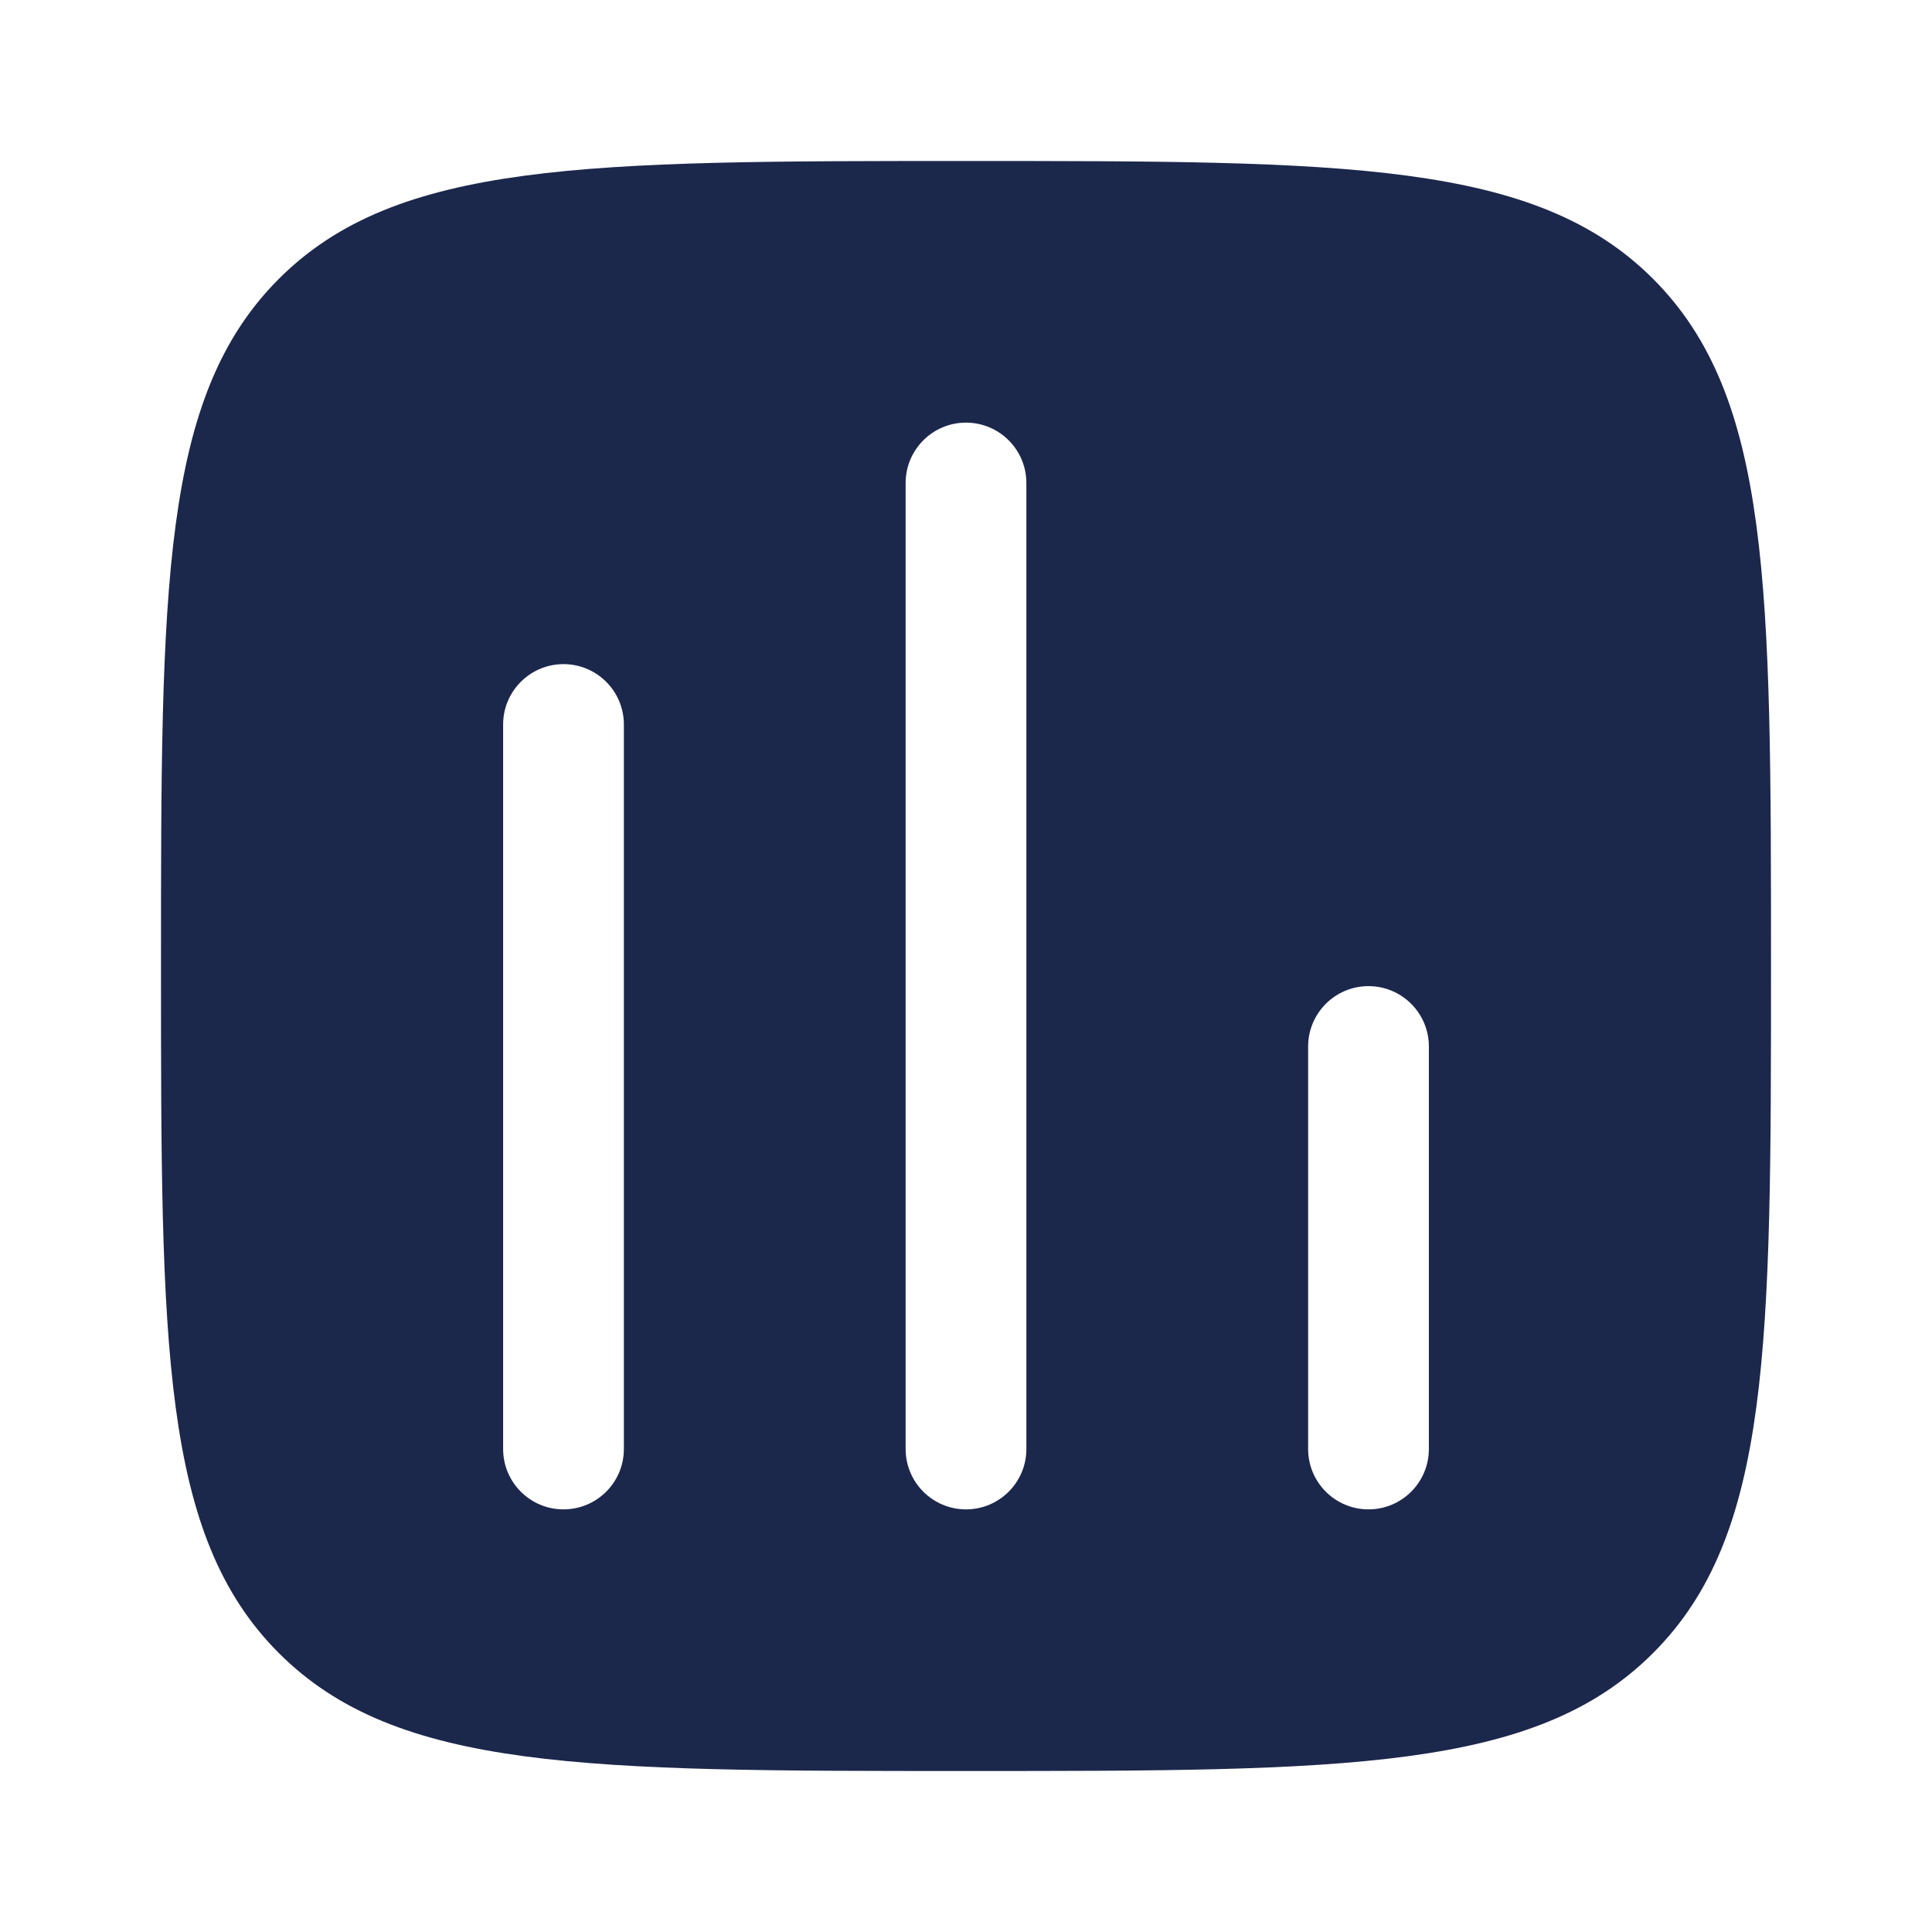
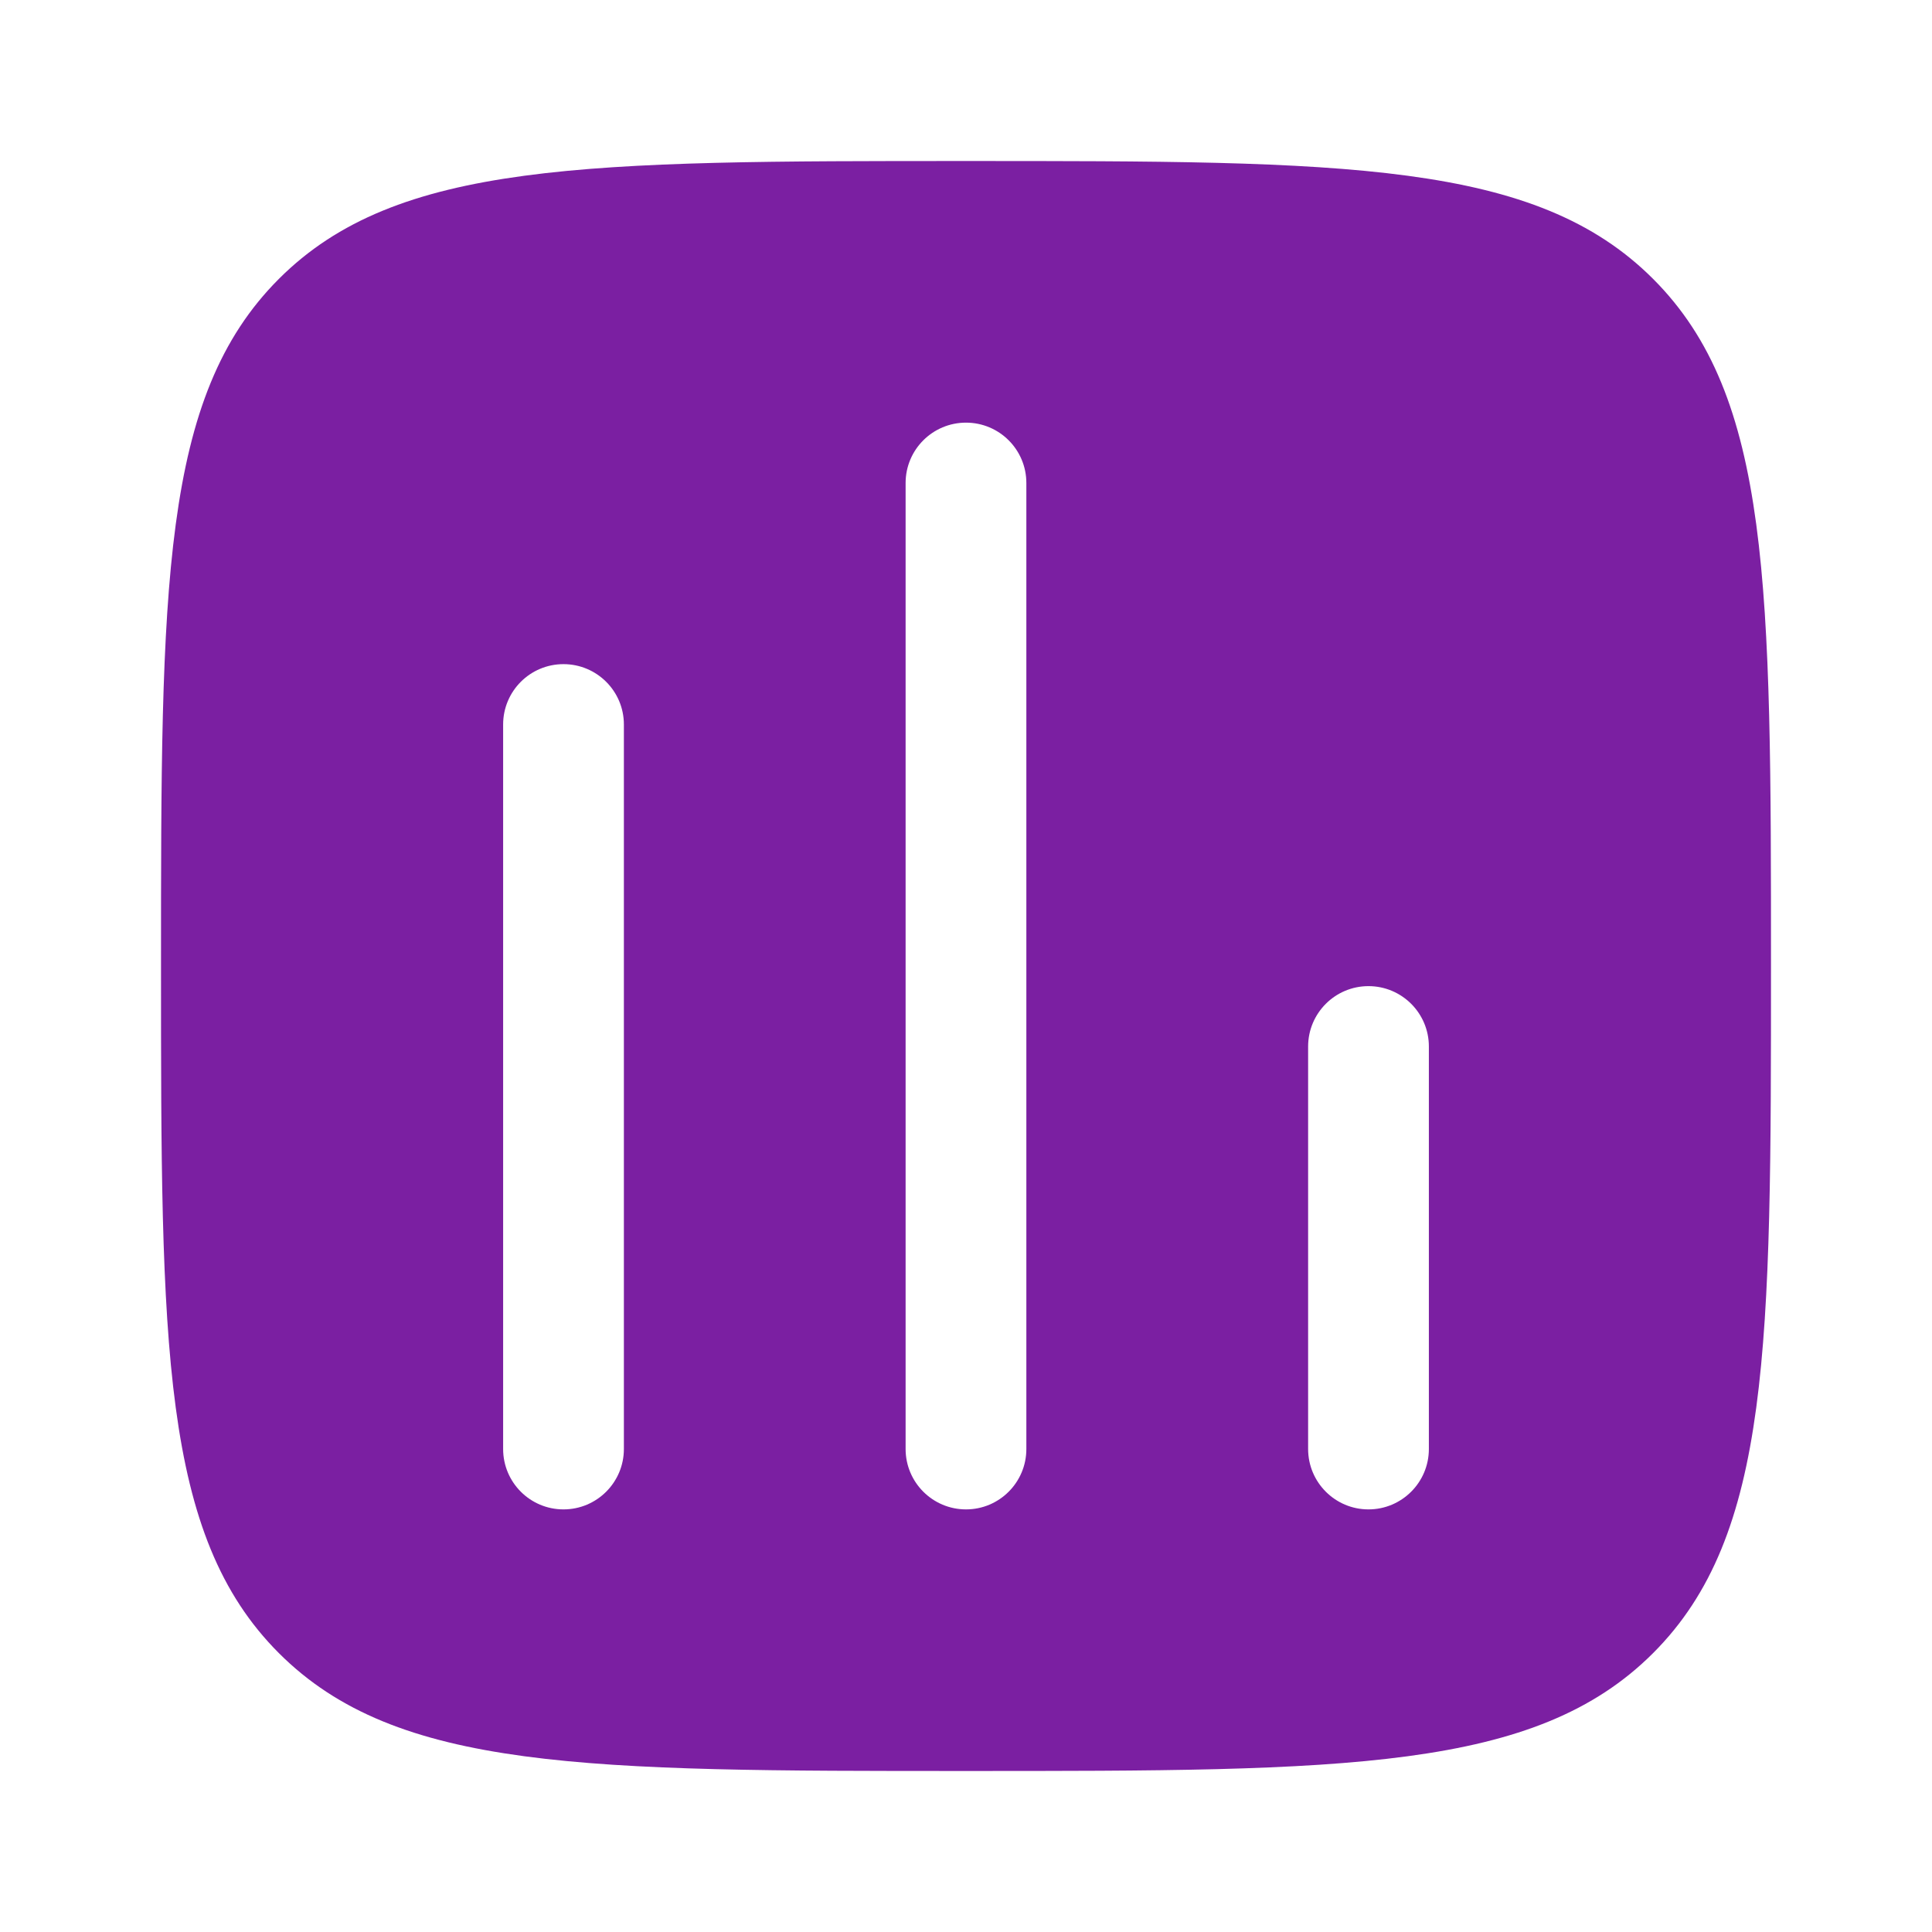
- <svg xmlns="http://www.w3.org/2000/svg" width="800px" height="800px" viewBox="0 0 24 24" fill="none">
-   <path fill-rule="evenodd" clip-rule="evenodd" d="M3.464 3.464C2 4.929 2 7.286 2 12C2 16.714 2 19.071 3.464 20.535C4.929 22 7.286 22 12 22C16.714 22 19.071 22 20.535 20.535C22 19.071 22 16.714 22 12C22 7.286 22 4.929 20.535 3.464C19.071 2 16.714 2 12 2C7.286 2 4.929 2 3.464 3.464ZM17 12.25C17.414 12.25 17.75 12.586 17.75 13V18C17.75 18.414 17.414 18.75 17 18.75C16.586 18.75 16.25 18.414 16.25 18V13C16.25 12.586 16.586 12.25 17 12.25ZM12.75 6C12.75 5.586 12.414 5.25 12 5.25C11.586 5.25 11.25 5.586 11.25 6V18C11.25 18.414 11.586 18.75 12 18.75C12.414 18.75 12.75 18.414 12.75 18V6ZM7 8.25C7.414 8.25 7.75 8.586 7.75 9V18C7.75 18.414 7.414 18.75 7 18.75C6.586 18.75 6.25 18.414 6.25 18V9C6.25 8.586 6.586 8.25 7 8.25Z" fill="#1C274C" />
+ <svg xmlns="http://www.w3.org/2000/svg" width="50" height="50" viewBox="0 0 50 50" fill="none">
+   <path fill-rule="evenodd" clip-rule="evenodd" d="M7.217 7.218C4.167 10.269 4.167 15.179 4.167 25C4.167 34.821 4.167 39.731 7.217 42.782C10.268 45.833 15.179 45.833 25 45.833C34.821 45.833 39.731 45.833 42.782 42.782C45.833 39.731 45.833 34.821 45.833 25C45.833 15.179 45.833 10.269 42.782 7.218C39.731 4.167 34.821 4.167 25 4.167C15.179 4.167 10.268 4.167 7.217 7.218ZM35.416 25.521C36.279 25.521 36.979 26.221 36.979 27.083V37.5C36.979 38.363 36.279 39.063 35.416 39.063C34.554 39.063 33.854 38.363 33.854 37.5V27.083C33.854 26.221 34.554 25.521 35.416 25.521ZM26.562 12.5C26.562 11.637 25.863 10.938 25 10.938C24.137 10.938 23.437 11.637 23.437 12.5V37.5C23.437 38.363 24.137 39.063 25 39.063C25.863 39.063 26.562 38.363 26.562 37.5V12.5ZM14.583 17.188C15.446 17.188 16.146 17.887 16.146 18.75V37.5C16.146 38.363 15.446 39.063 14.583 39.063C13.72 39.063 13.021 38.363 13.021 37.5V18.75C13.021 17.887 13.72 17.188 14.583 17.188Z" fill="#7B1FA2" />
</svg>
